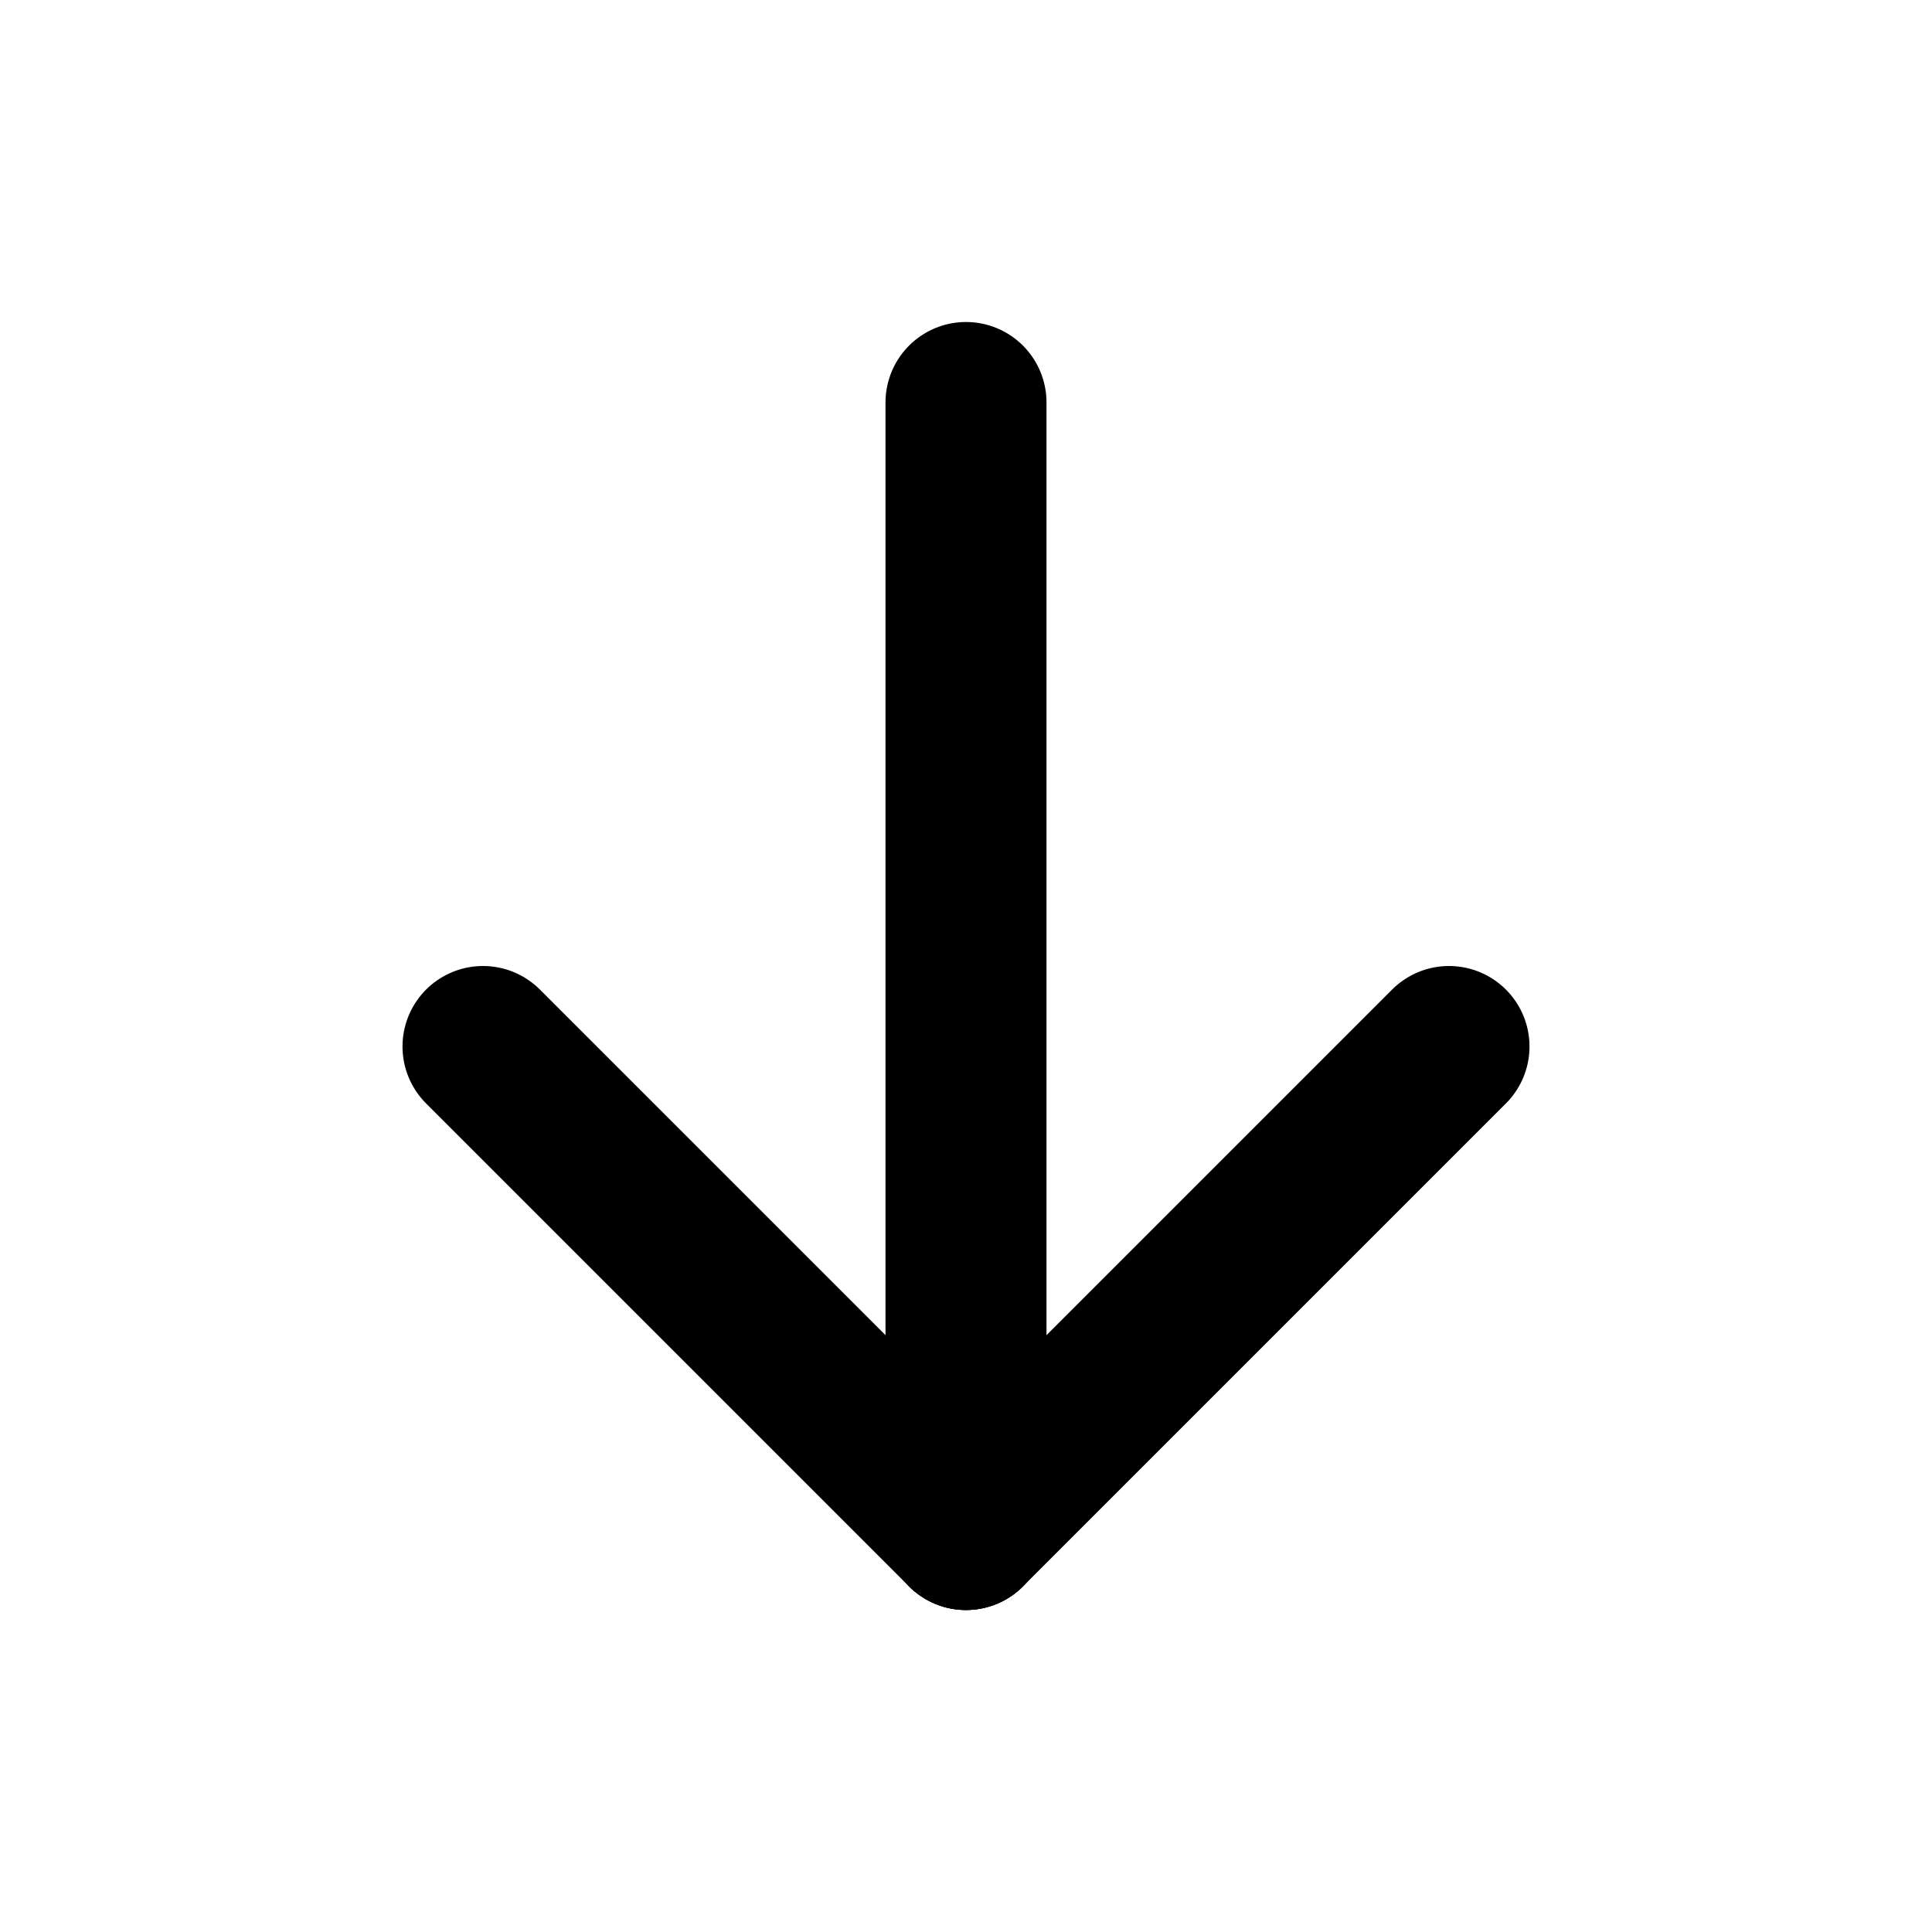
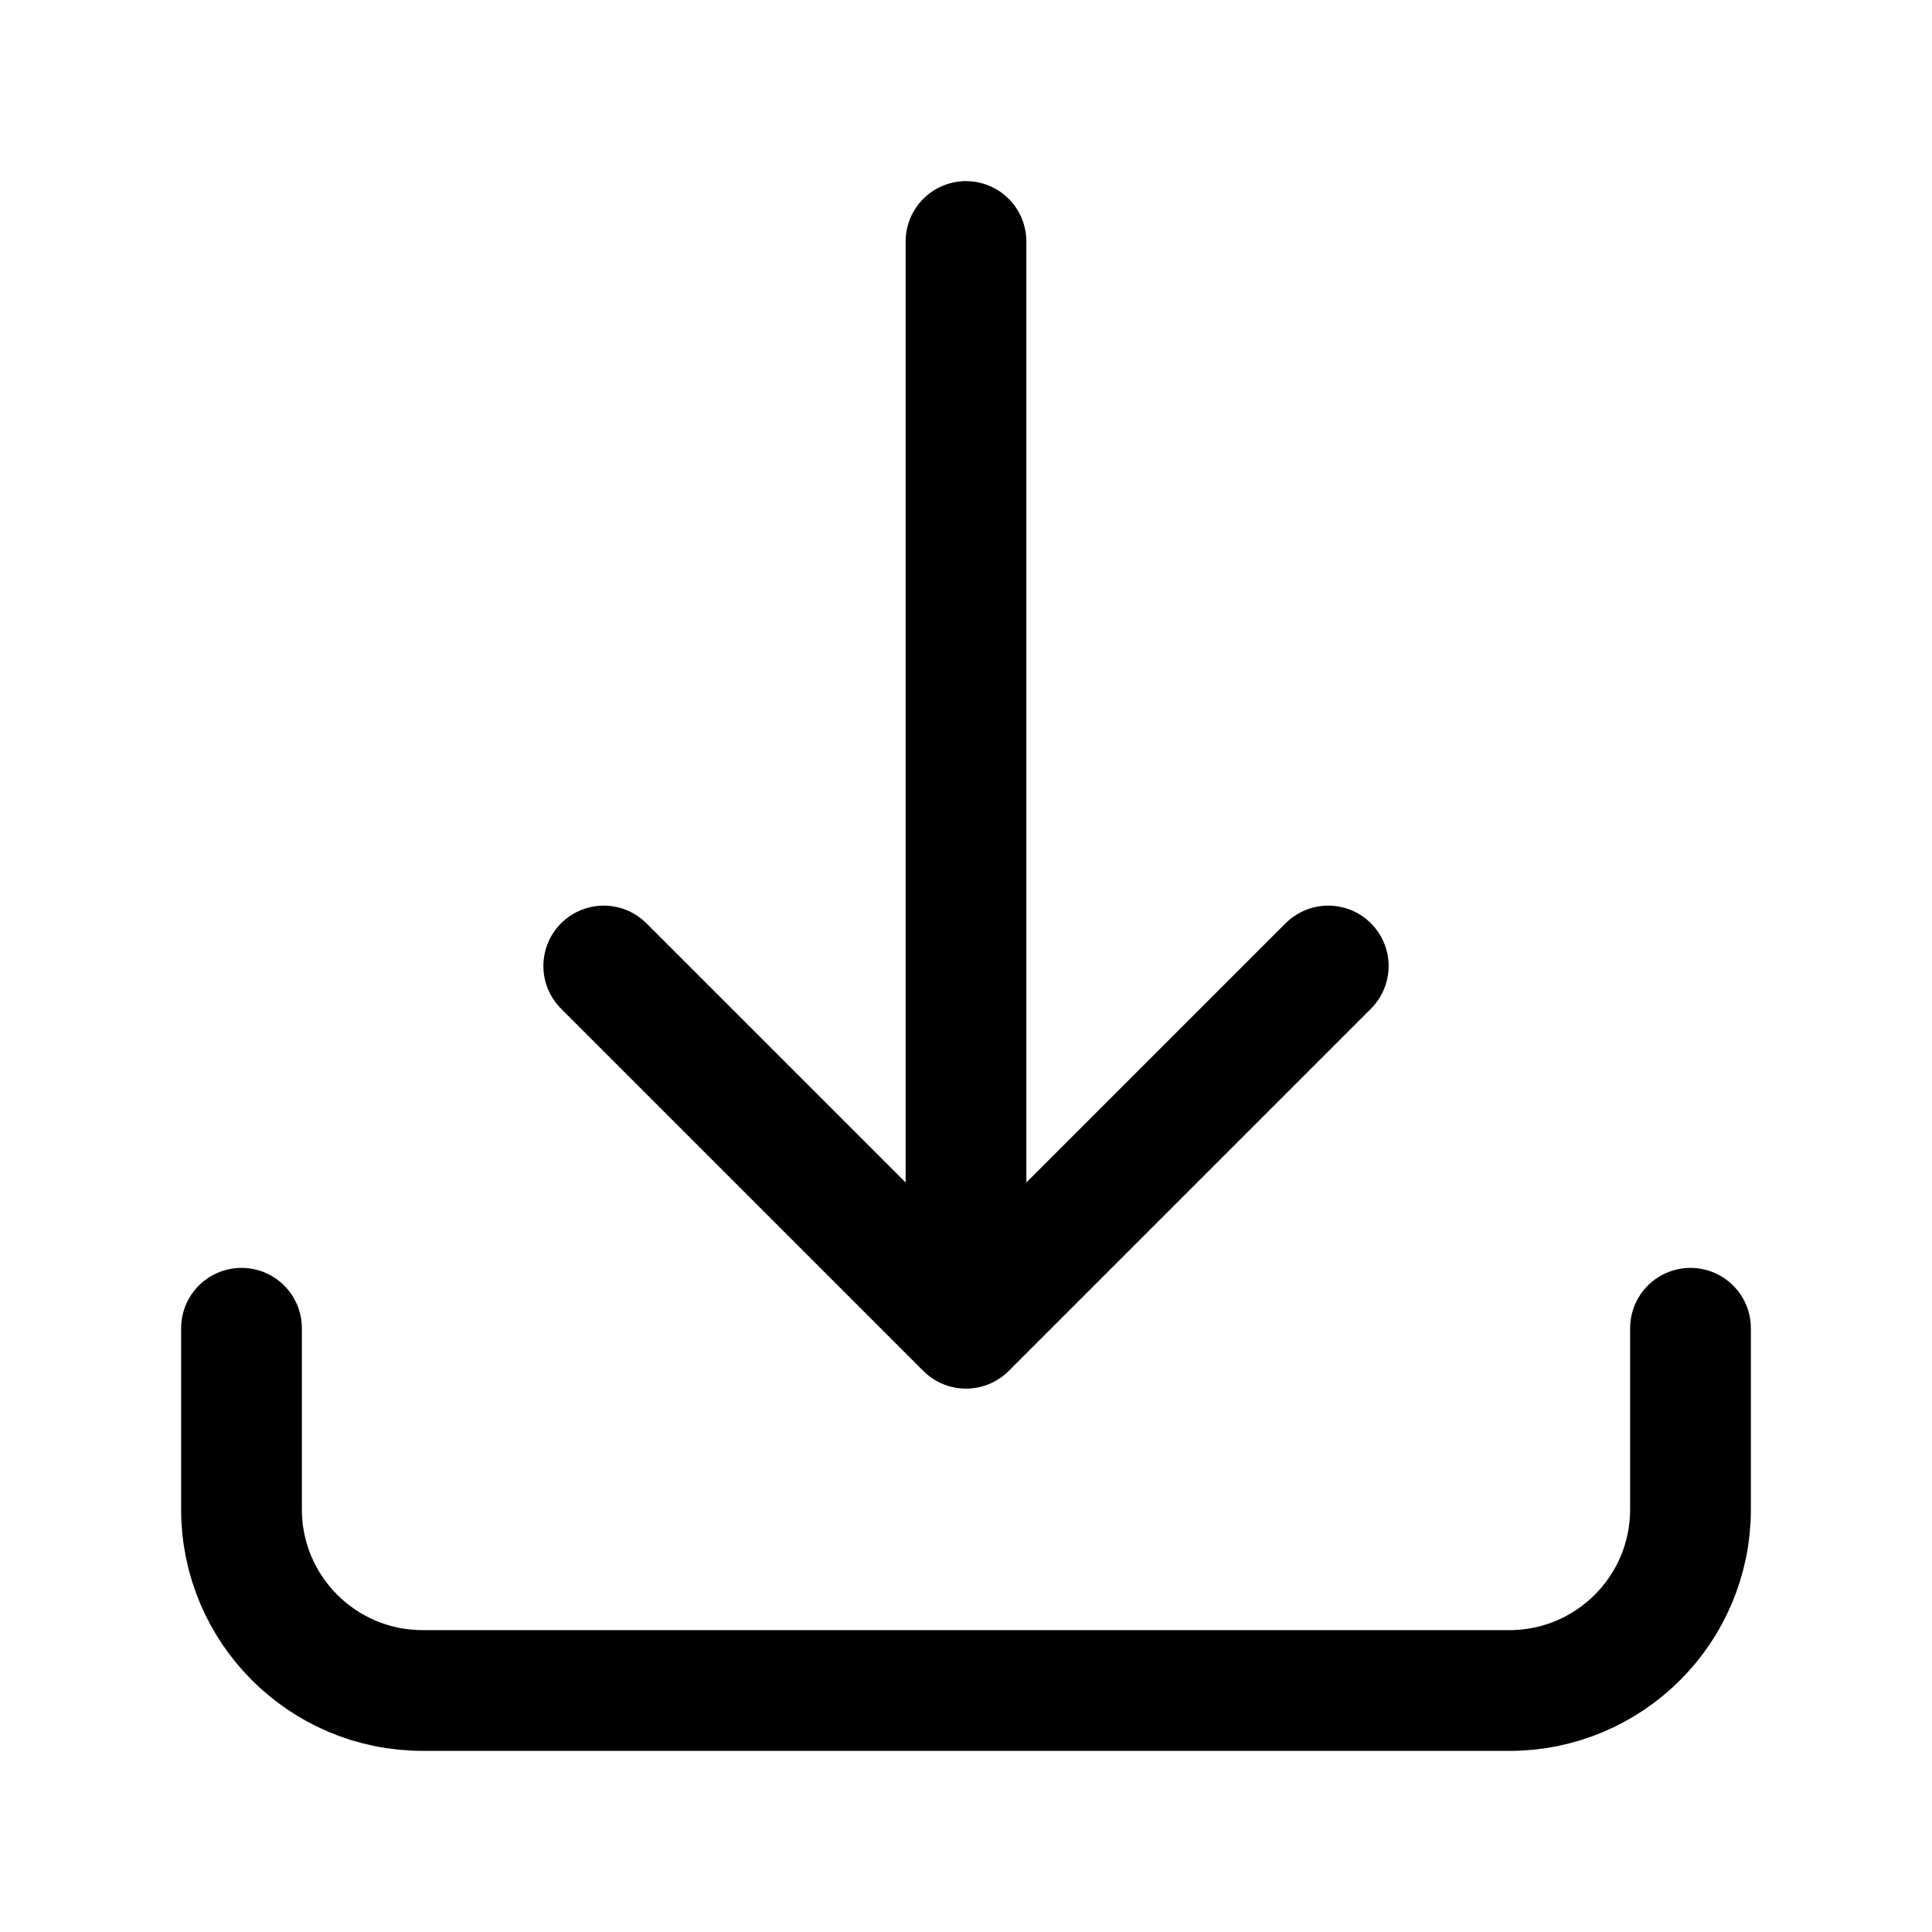
- <svg xmlns="http://www.w3.org/2000/svg" class="icon icon-tabler icon-tabler-arrow-down" width="24" height="24" viewBox="0 0 24 24" stroke-width="2" stroke="currentColor" fill="none" stroke-linecap="round" stroke-linejoin="round">
-   <path stroke="none" d="M0 0h24v24H0z" fill="none" />
-   <path d="M12 5l0 14" />
-   <path d="M18 13l-6 6" />
-   <path d="M6 13l6 6" />
+ <svg xmlns="http://www.w3.org/2000/svg" fill="none" viewBox="0 0 24 24" stroke-width="1.5" stroke="currentColor" class="w-6 h-6">
+   <path stroke-linecap="round" stroke-linejoin="round" d="M3 16.5v2.25A2.25 2.25 0 005.25 21h13.5A2.25 2.25 0 0021 18.75V16.5M16.5 12L12 16.5m0 0L7.5 12m4.5 4.5V3" />
</svg>
